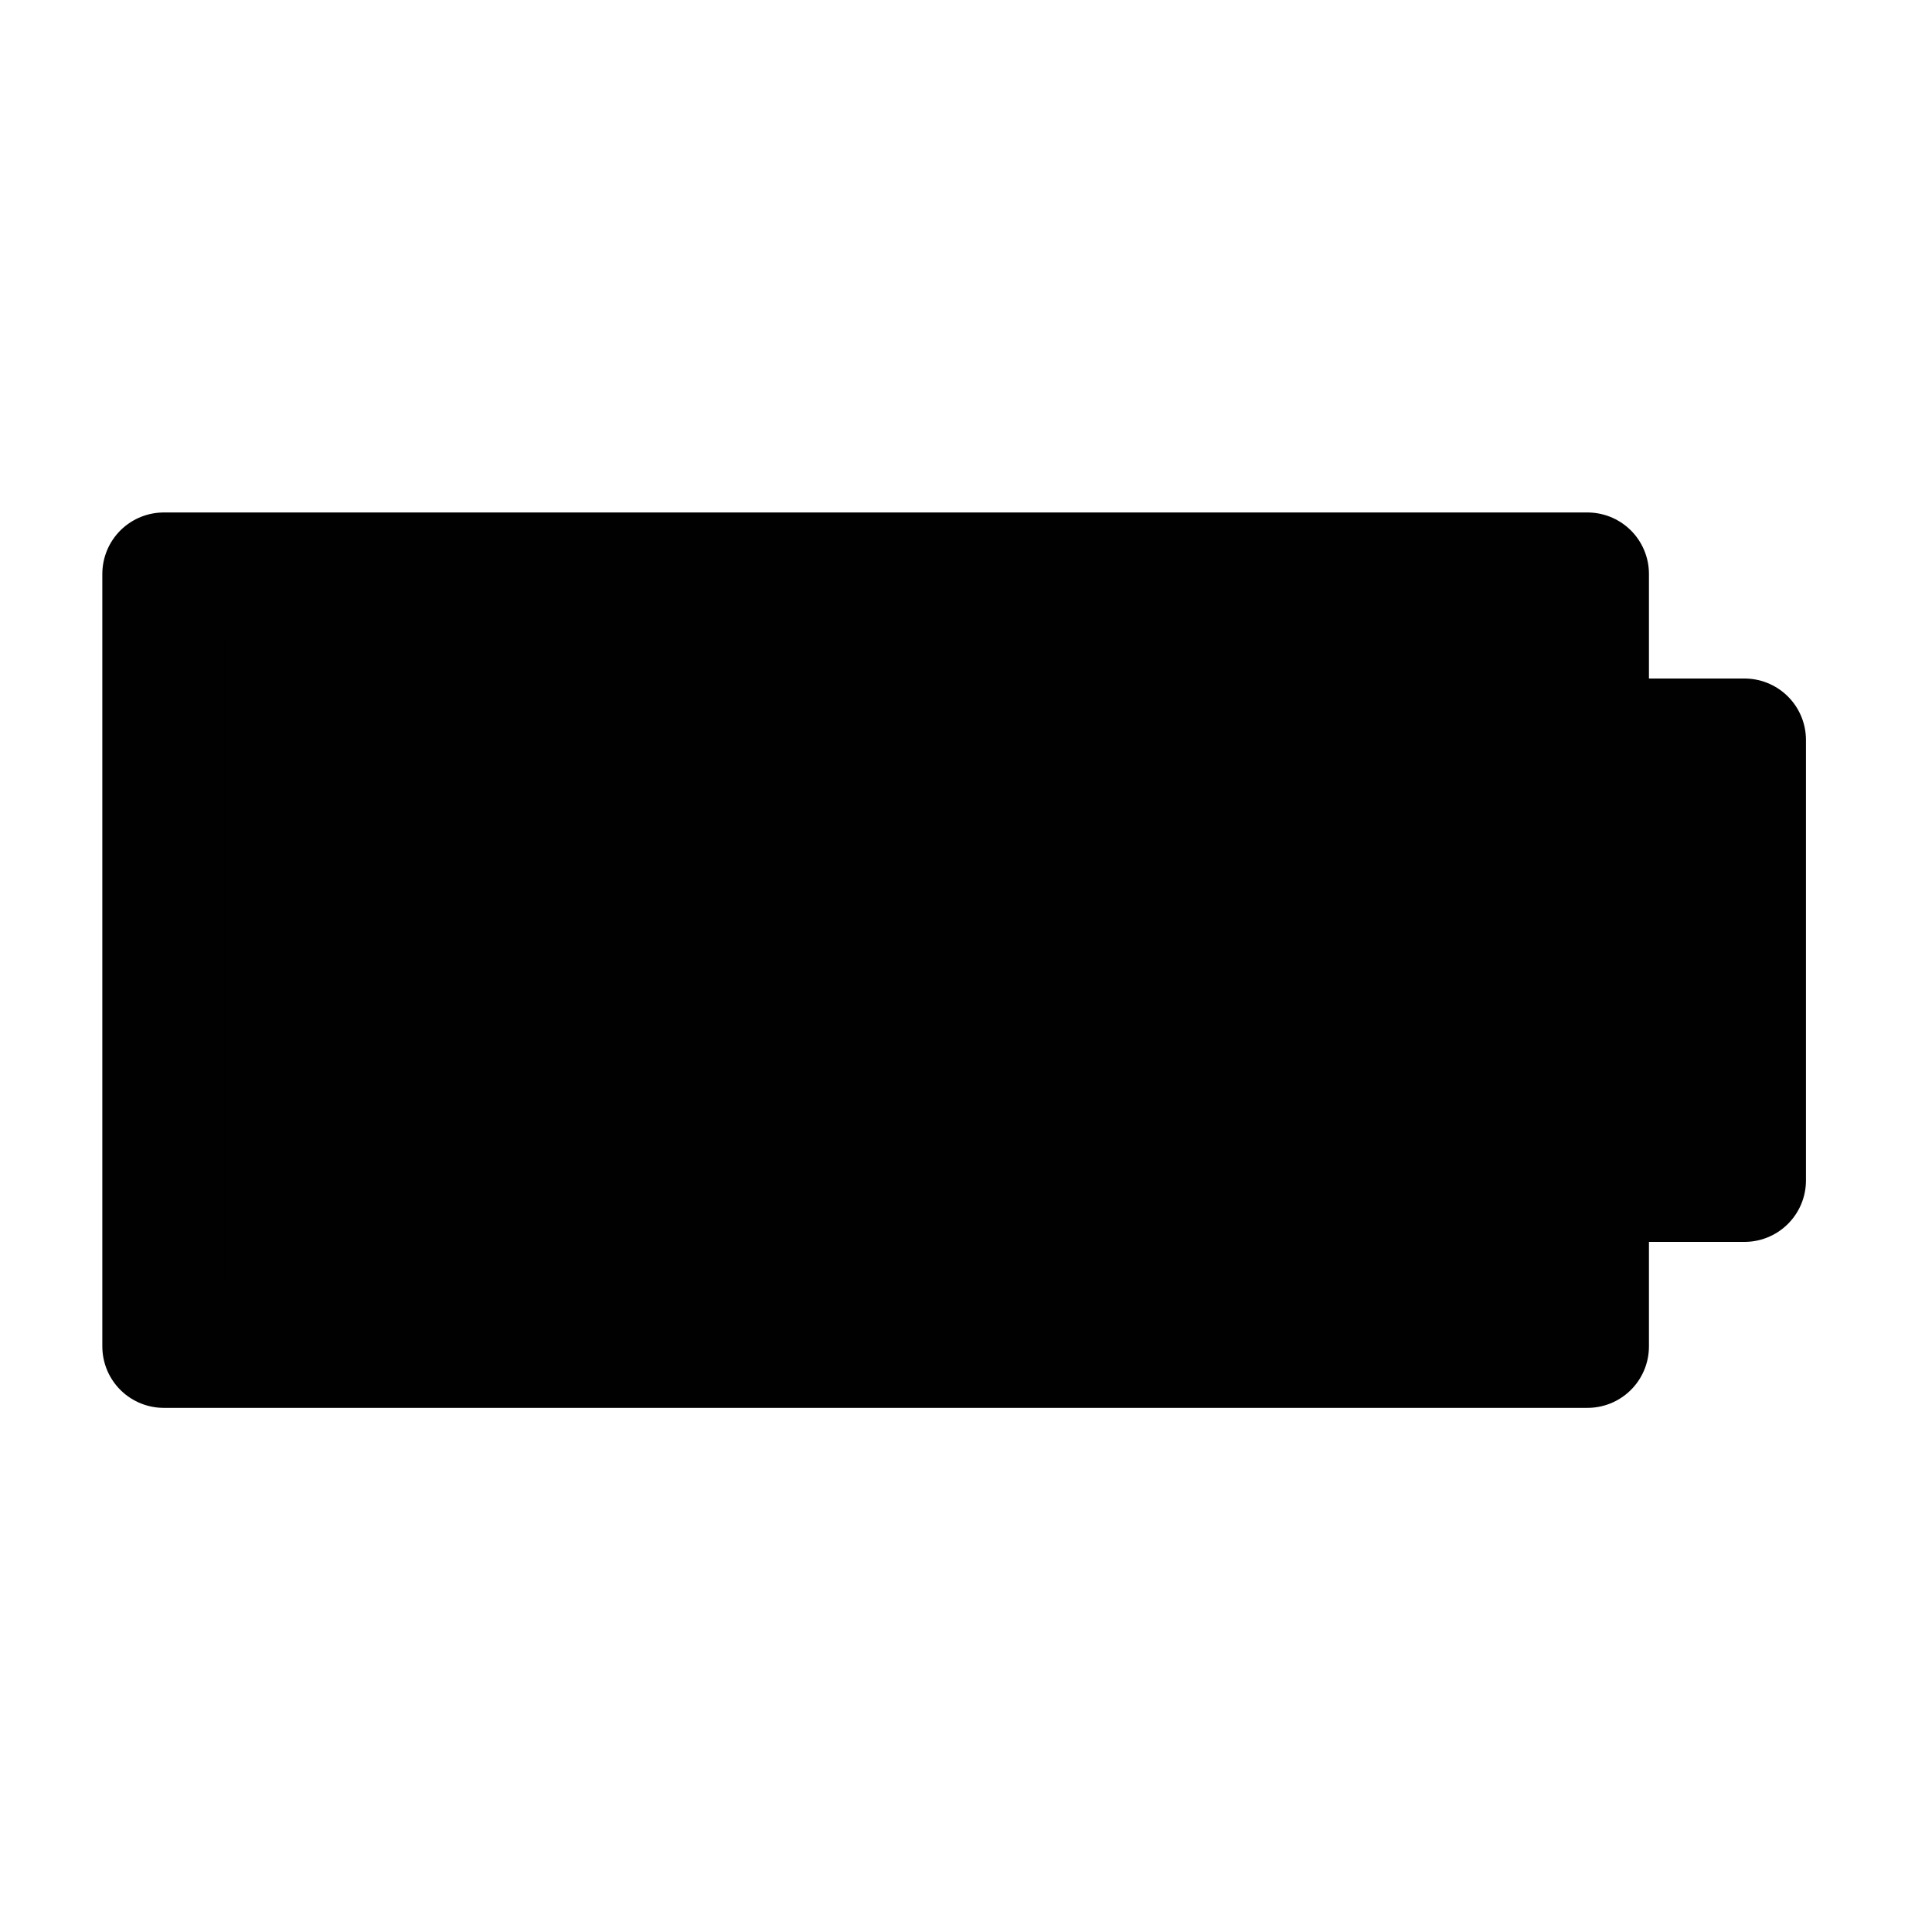
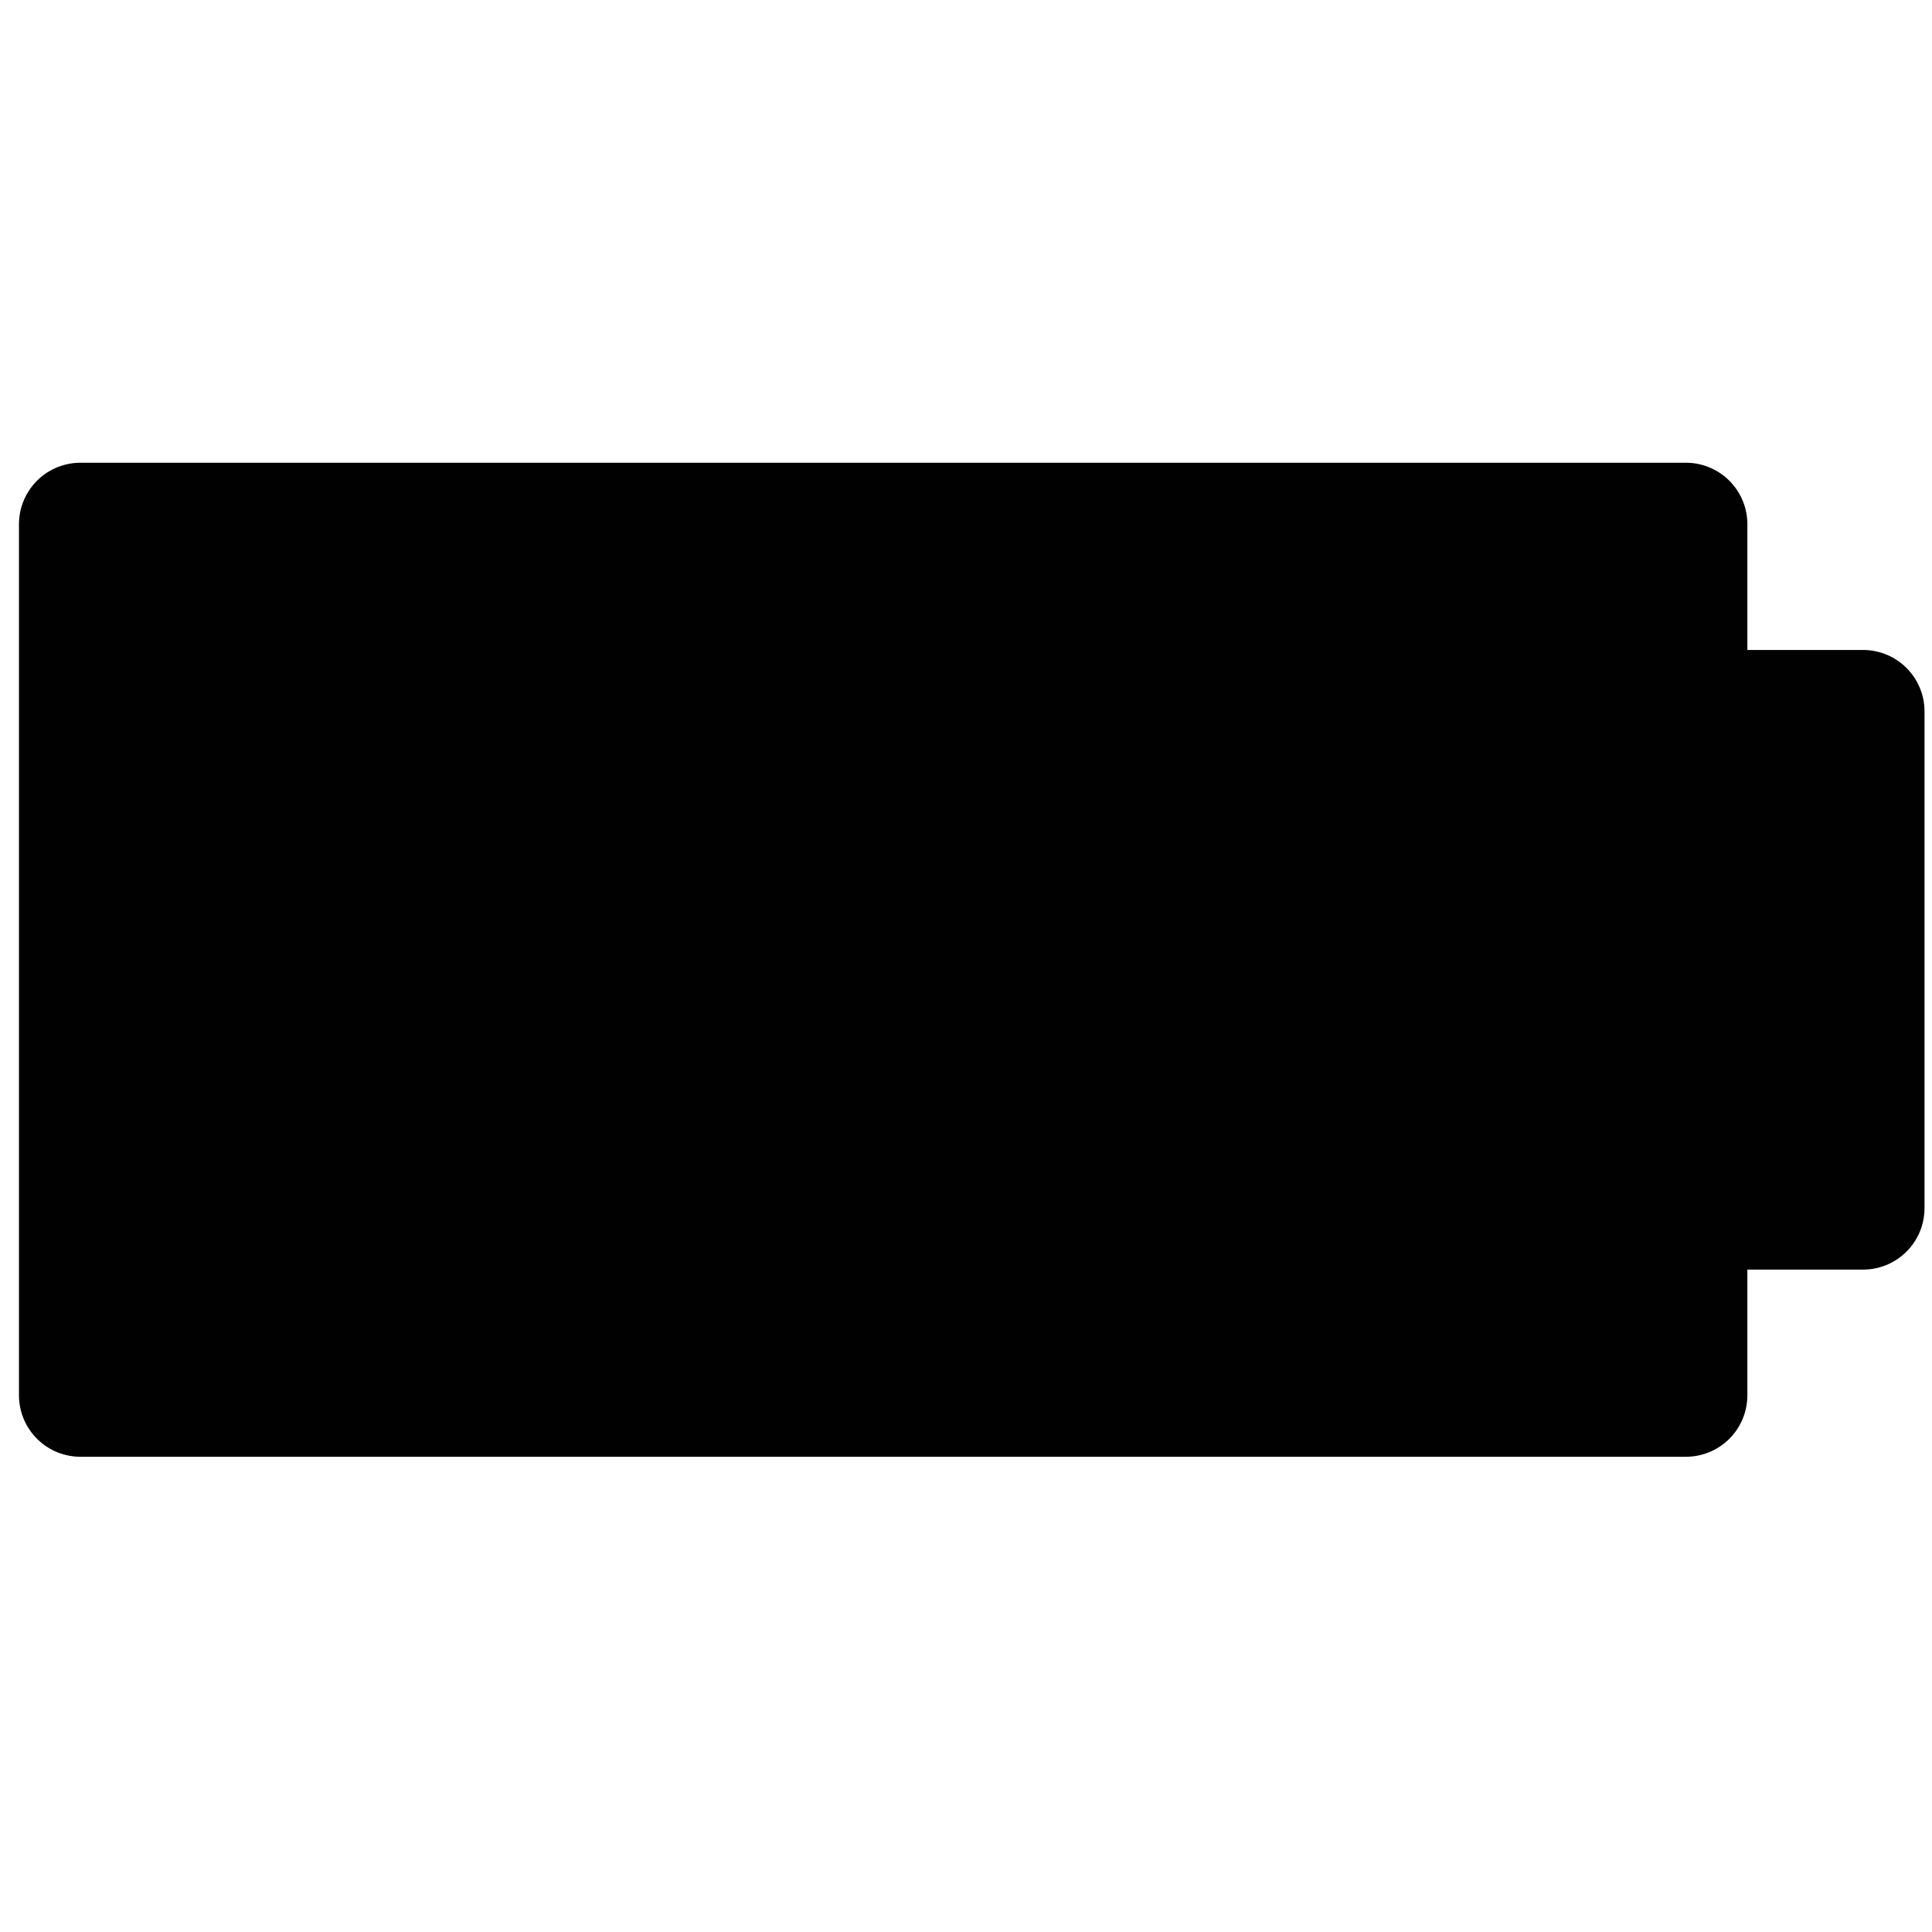
- <svg xmlns="http://www.w3.org/2000/svg" enable-background="new 0 0 55 55" height="55px" version="1.1" viewBox="0 0 55 55" width="55px" x="0px" xml:space="preserve" y="0px">
-   <g display="block" id="device-battery-000">
-     <polygon display="inline" fill="#010101" points="   4.663,38.329 45.192,38.329 45.192,33.604 49.662,33.604 49.662,21.066 45.192,21.066 45.192,16.339 4.663,16.339  " stroke="#010101" stroke-linecap="round" stroke-linejoin="round" stroke-width="3.5" />
+ <svg xmlns="http://www.w3.org/2000/svg" enable-background="new 0 0 55 55" height="55px" id="Layer_1" version="1.1" viewBox="0 0 55 55" width="55px" x="0px" xml:space="preserve" y="0px">
+   <g display="block" id="battery-000">
+     <polygon display="inline" fill="#010101" points="   2.29,39.721 47.994,39.721 47.994,34.393 53.037,34.393 53.037,20.253 47.994,20.253 47.994,14.923 2.29,14.923  " stroke="#010101" stroke-linecap="round" stroke-linejoin="round" stroke-width="3.5" />
  </g>
</svg>
